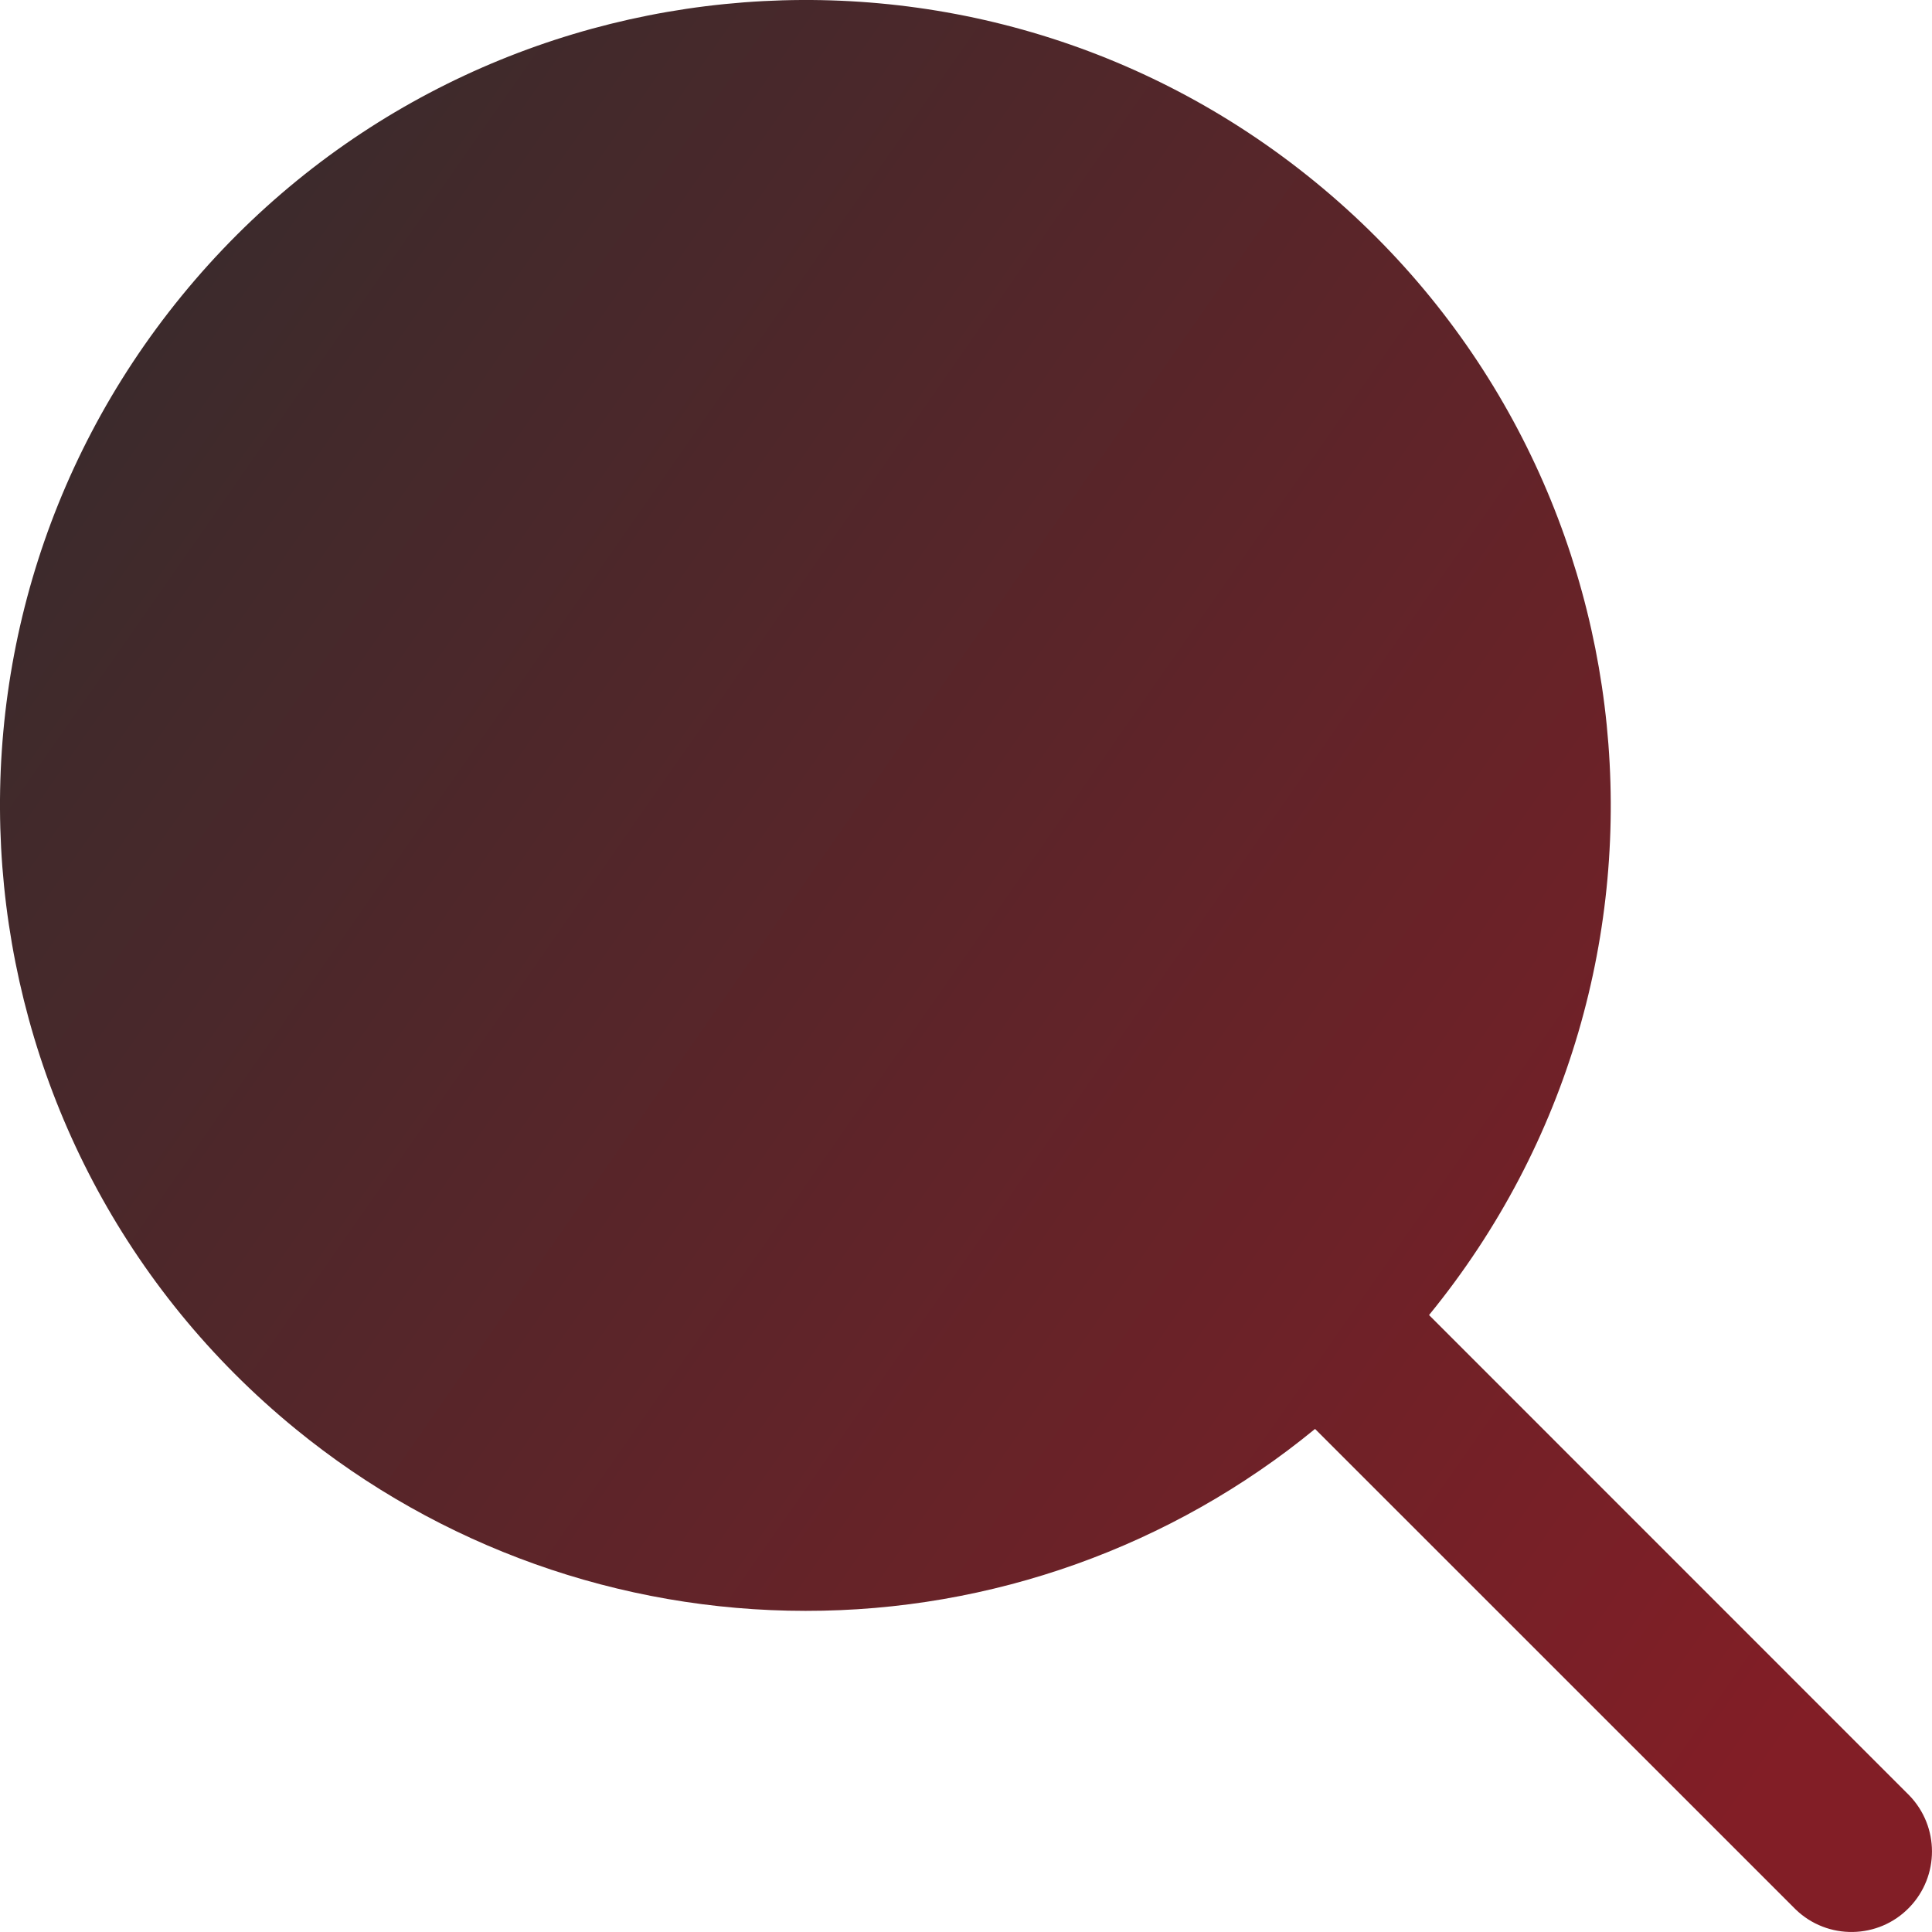
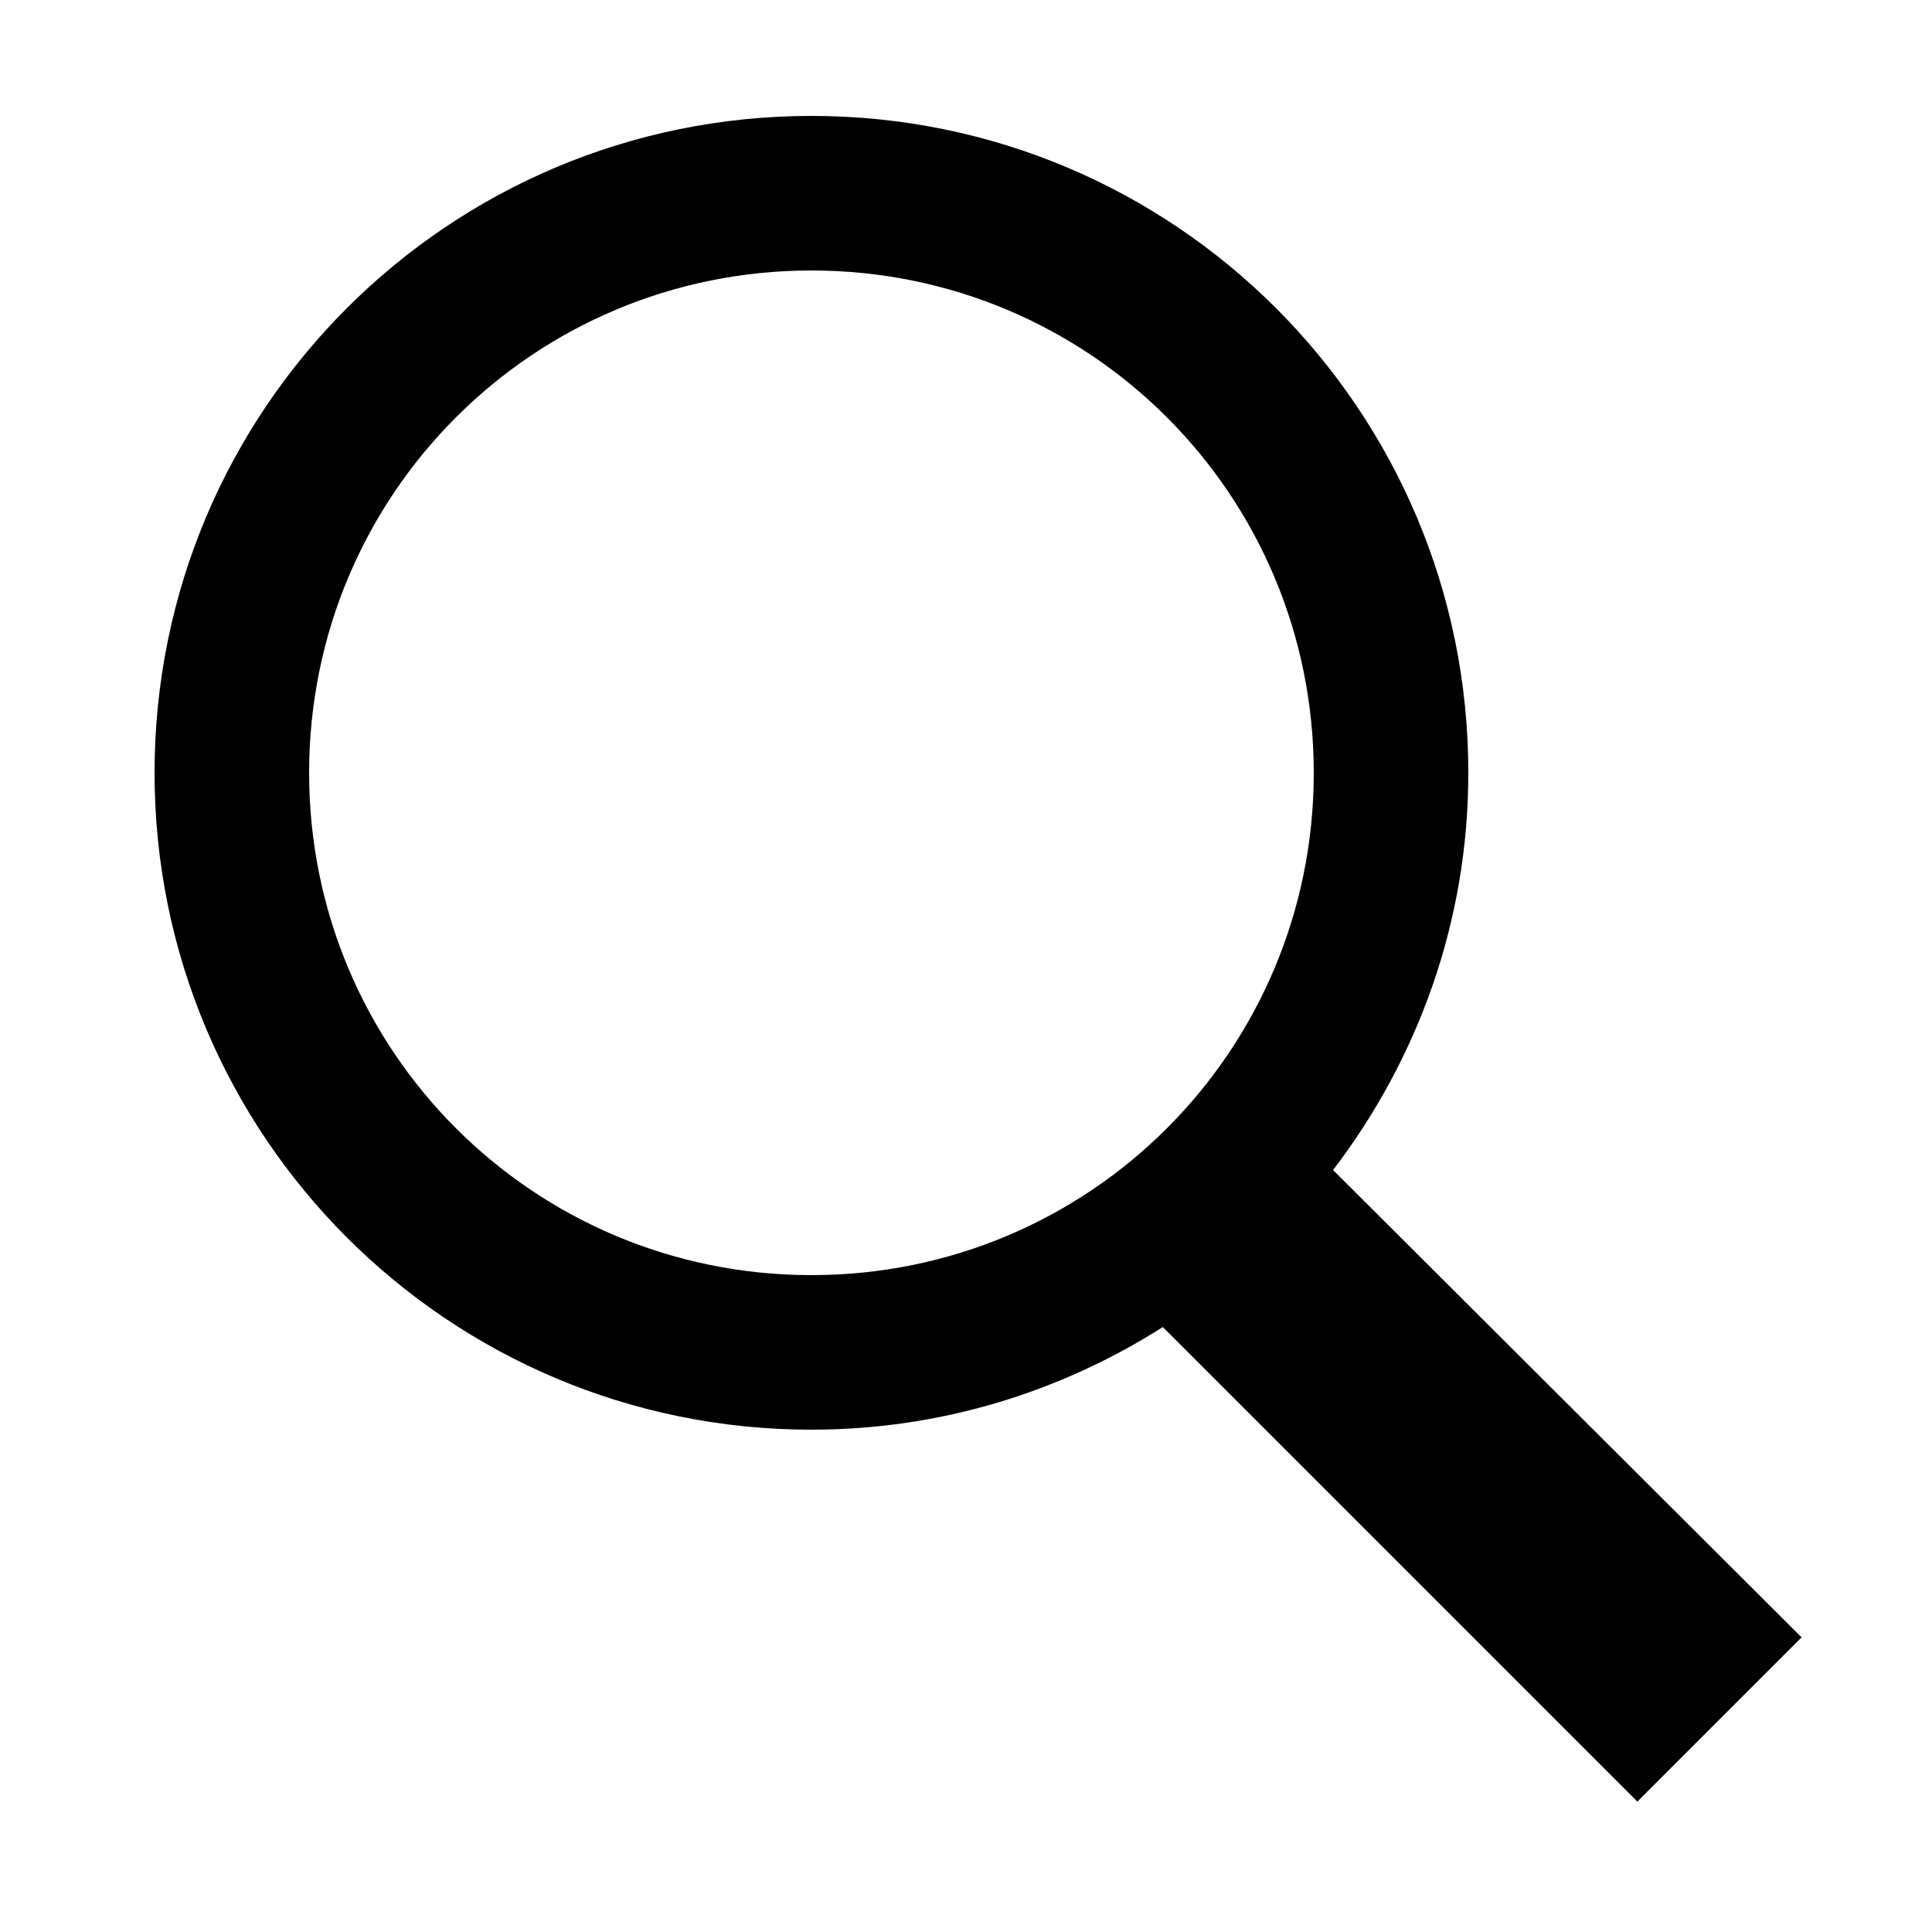
- <svg xmlns="http://www.w3.org/2000/svg" width="18" height="18" viewBox="0 0 18 18" fill="none">
-   <path d="M7.505 15.008C9.236 15.01 10.914 14.411 12.252 13.313L16.729 17.789C17.026 18.077 17.502 18.069 17.789 17.771C18.07 17.48 18.07 17.019 17.789 16.728L13.314 12.252C15.936 9.042 15.46 4.315 12.251 1.693C9.042 -0.929 4.315 -0.453 1.693 2.756C-0.929 5.966 -0.453 10.693 2.756 13.315C4.096 14.41 5.774 15.008 7.505 15.008Z" fill="url(#paint0_linear_1_1471)" />
-   <defs>
-     <linearGradient id="paint0_linear_1_1471" x1="6.925" y1="-12.188" x2="26.848" y2="1.703" gradientUnits="userSpaceOnUse">
-       <stop stop-color="#2D2D2D" />
-       <stop offset="1" stop-color="#821E26" />
-     </linearGradient>
-   </defs>
+ <svg xmlns="http://www.w3.org/2000/svg" viewBox="0 0 50 50" width="50px" height="50px">
+   <path d="M 21 3 C 11.602 3 4 10.602 4 20 C 4 29.398 11.602 37 21 37 C 24.355 37 27.461 36.016 30.094 34.344 L 42.375 46.625 L 46.625 42.375 L 34.5 30.281 C 36.68 27.422 38 23.879 38 20 C 38 10.602 30.398 3 21 3 Z M 21 7 C 28.199 7 34 12.801 34 20 C 34 27.199 28.199 33 21 33 C 13.801 33 8 27.199 8 20 C 8 12.801 13.801 7 21 7 Z" />
</svg>
